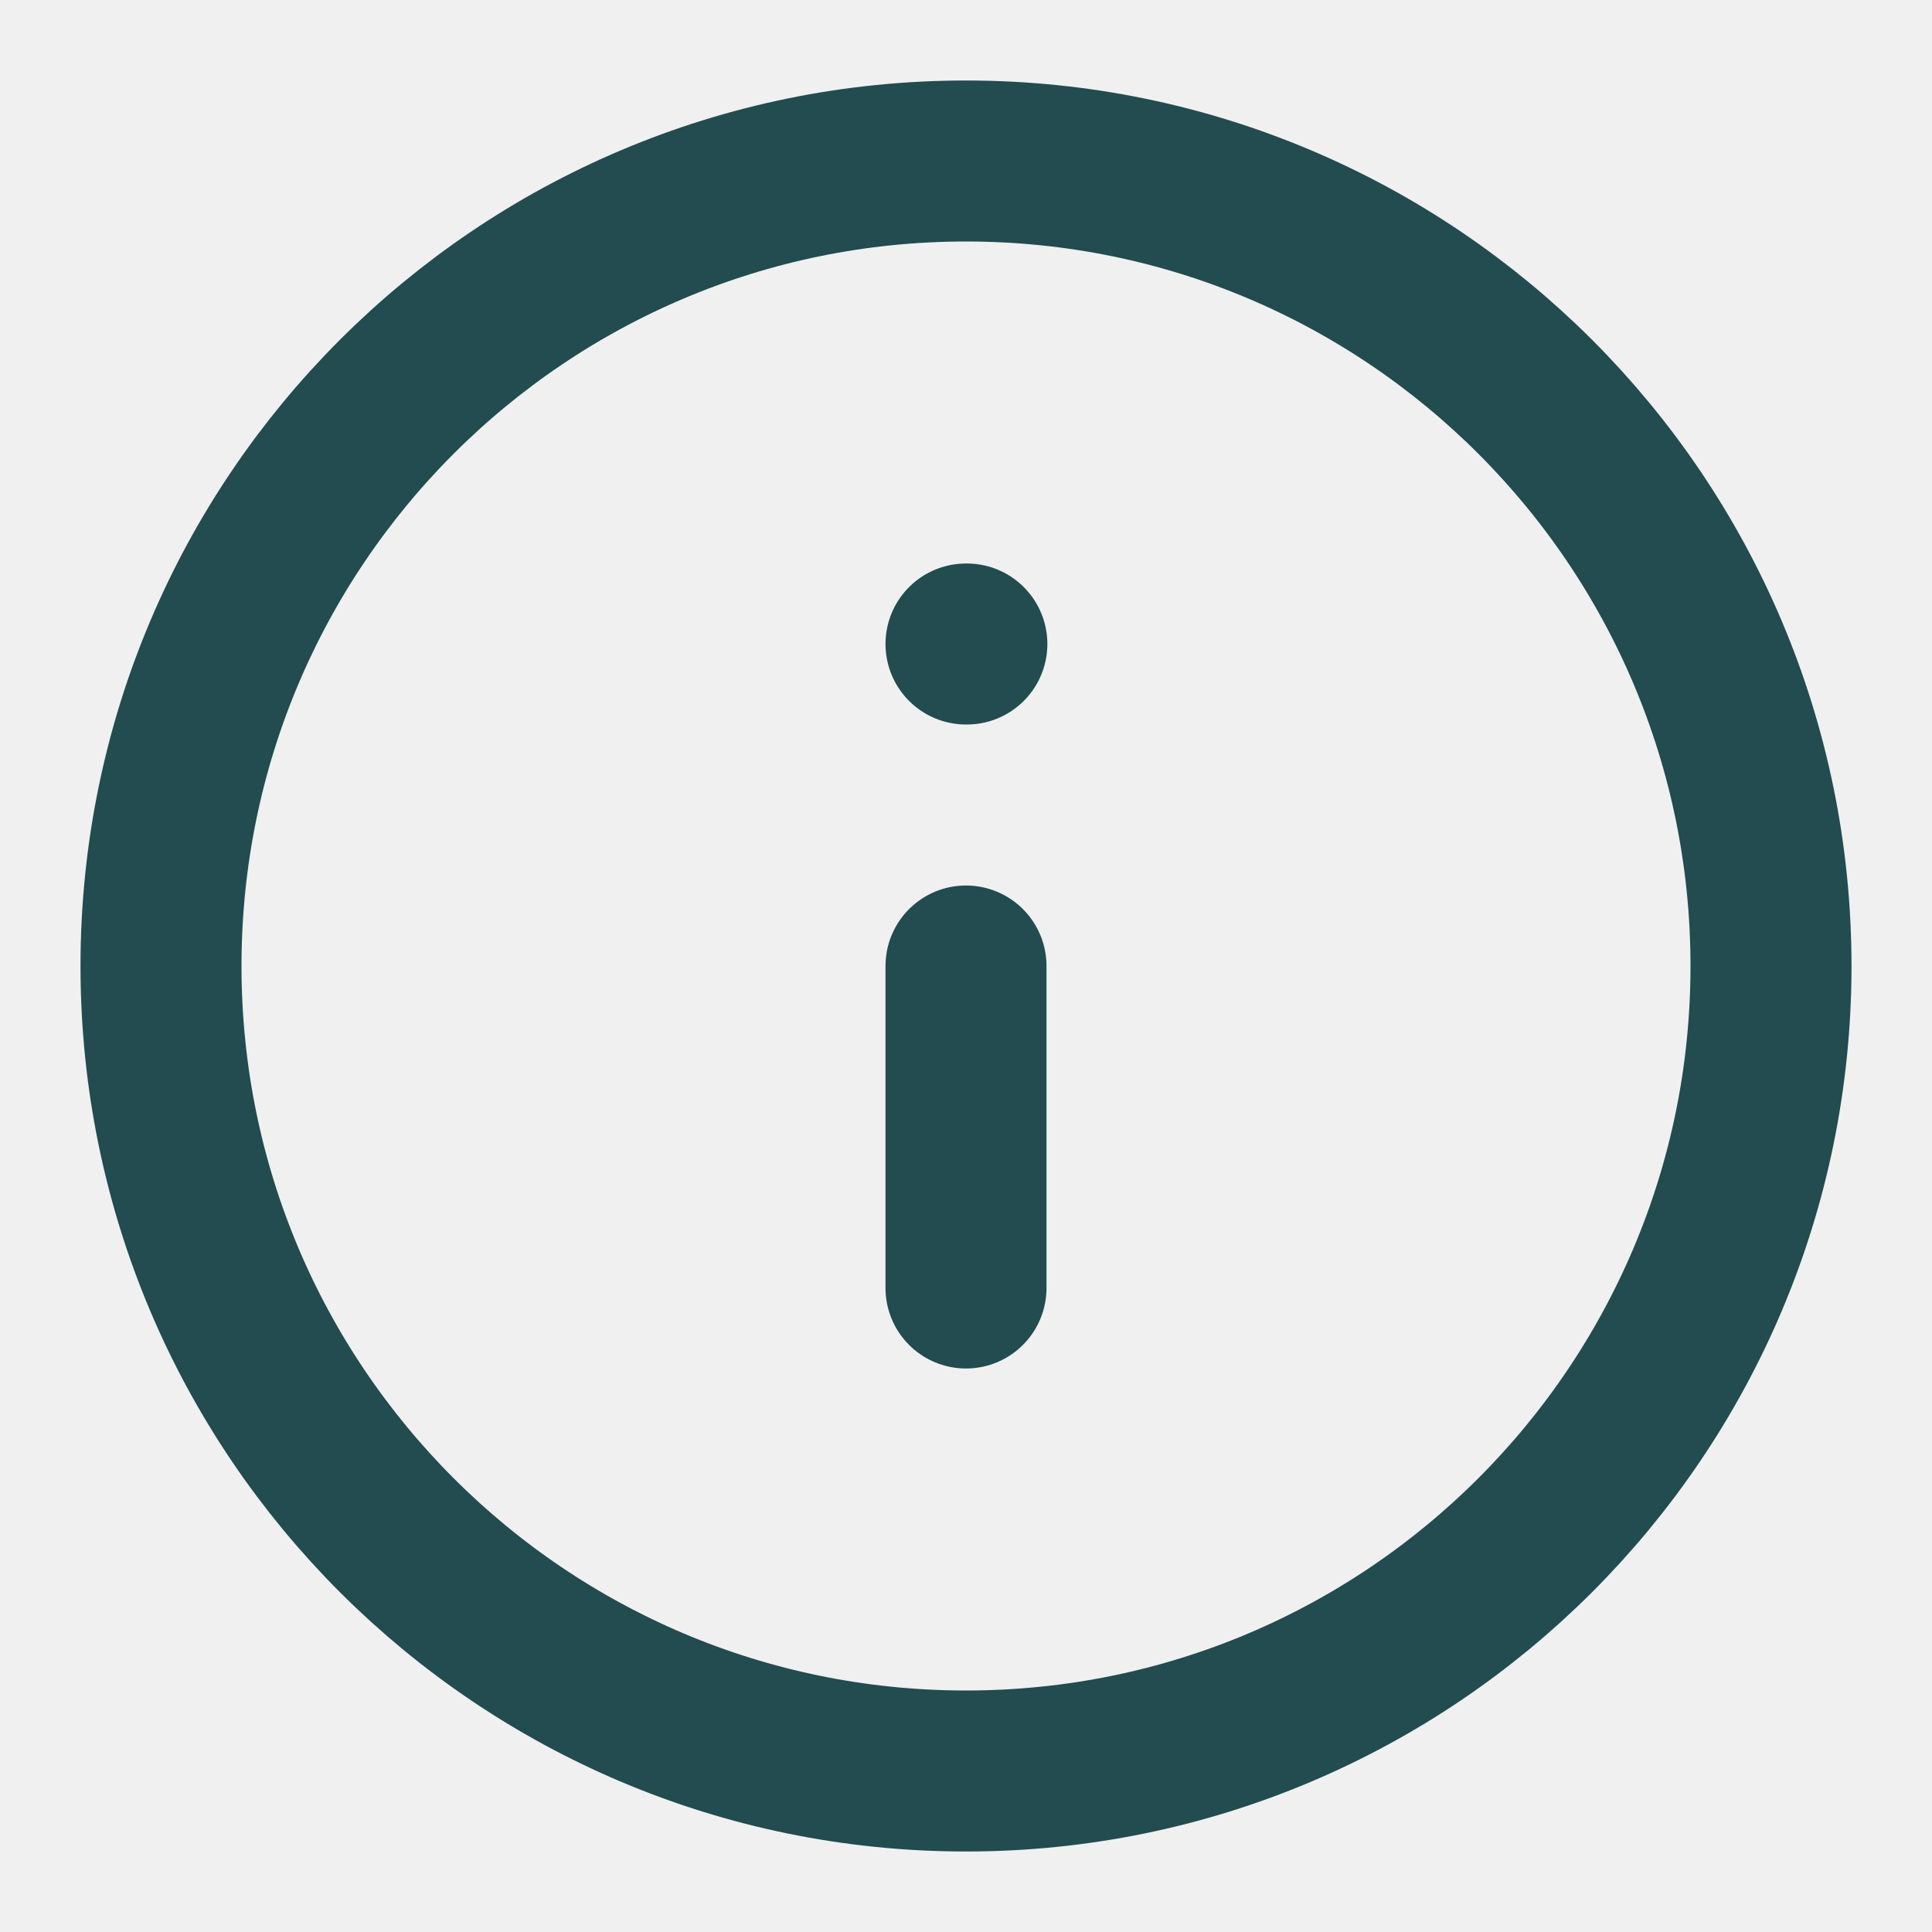
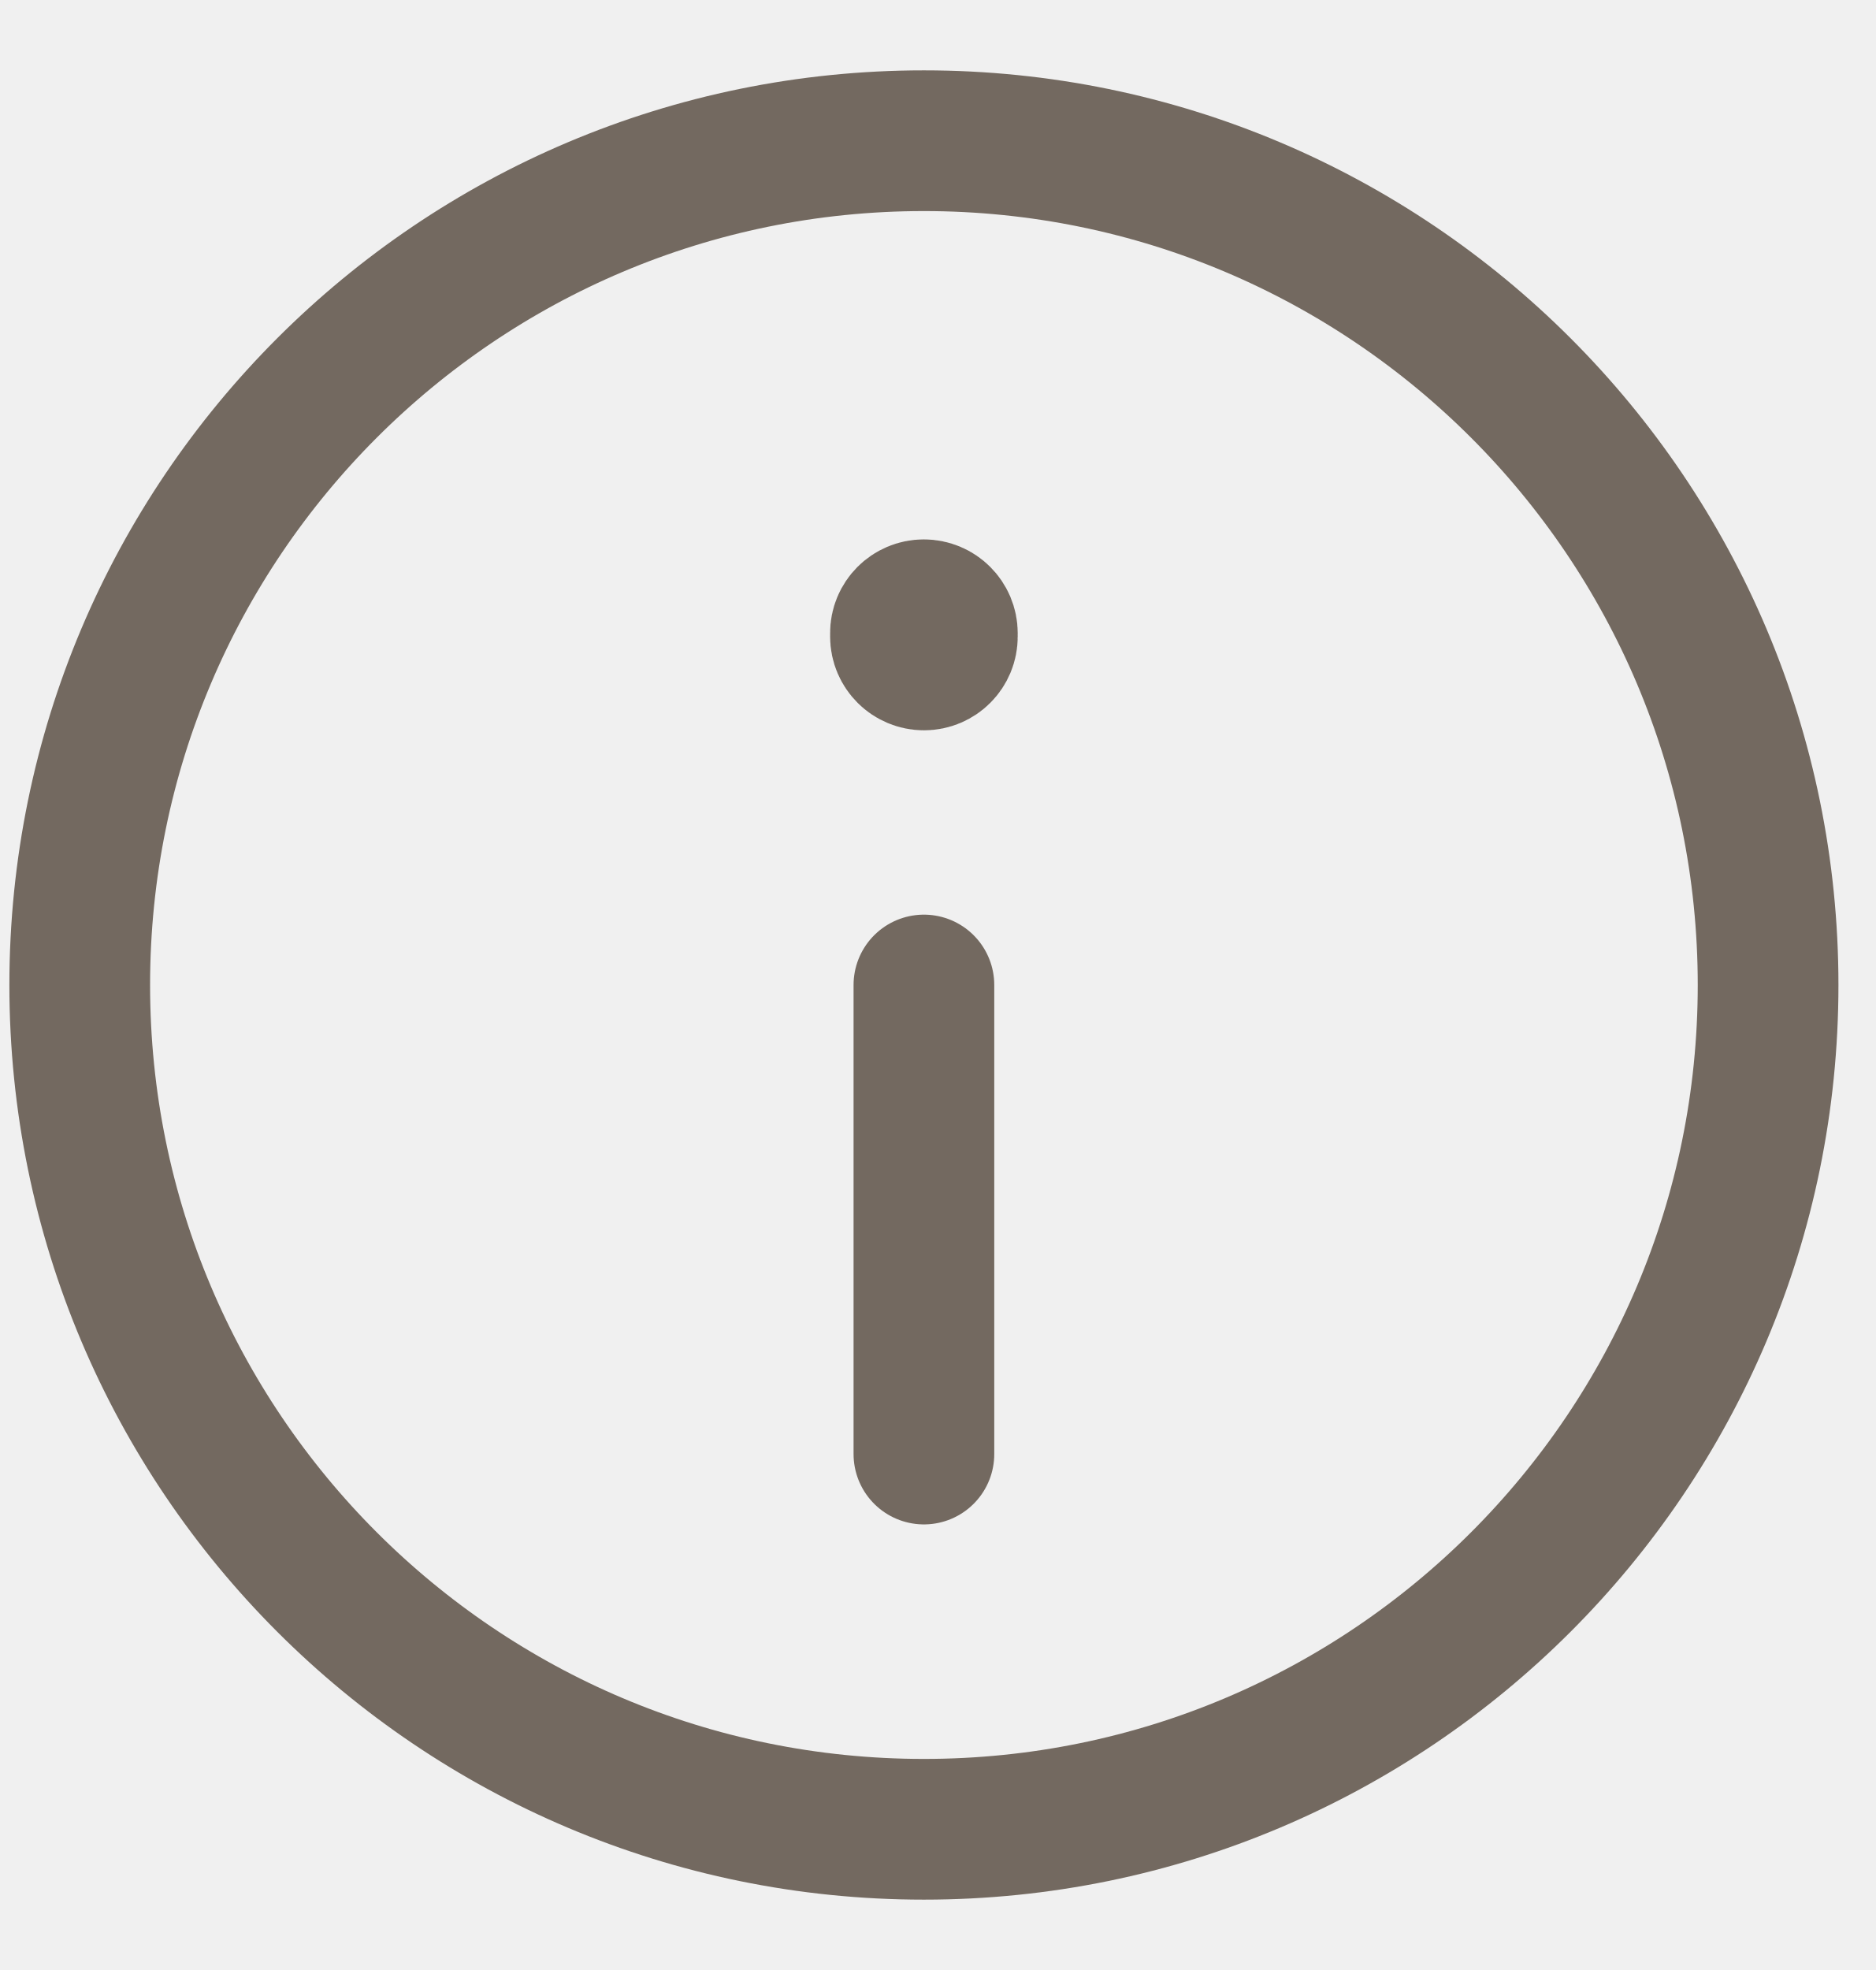
- <svg xmlns="http://www.w3.org/2000/svg" width="18" height="18" viewBox="0 0 18 18" fill="none">
-   <g clip-path="url(#clip0_2120_8244)">
-     <path d="M9 12V9M9 6H9.008M16.5 9C16.5 13.142 13.142 16.5 9 16.5C4.858 16.5 1.5 13.142 1.5 9C1.5 4.858 4.858 1.5 9 1.5C13.142 1.5 16.5 4.858 16.5 9Z" stroke="#224C4F" stroke-width="1.5" stroke-linecap="round" stroke-linejoin="round" />
-   </g>
-   <defs>
-     <clipPath id="clip0_2120_8244">
-       <rect width="18" height="18" fill="white" />
-     </clipPath>
-   </defs>
+ <svg xmlns="http://www.w3.org/2000/svg" width="20" height="21" viewBox="0 0 20 21" fill="none">
+   <path d="M9.6 6.75C9.599 6.612 9.711 6.5 9.849 6.5C9.988 6.5 10.1 6.612 10.1 6.75M9.85 10.5V15.5M10.1 6.785C10.101 6.923 9.989 7.035 9.851 7.035C9.712 7.035 9.6 6.923 9.6 6.785M9.85 19.5C4.879 19.5 0.85 15.471 0.85 10.5C0.85 5.529 4.879 1.5 9.85 1.5C14.821 1.5 18.85 5.529 18.85 10.5C18.85 15.471 14.821 19.5 9.85 19.5Z" stroke="#201001" stroke-opacity="0.6" stroke-width="1.5" stroke-linecap="round" stroke-linejoin="round" />
</svg>
